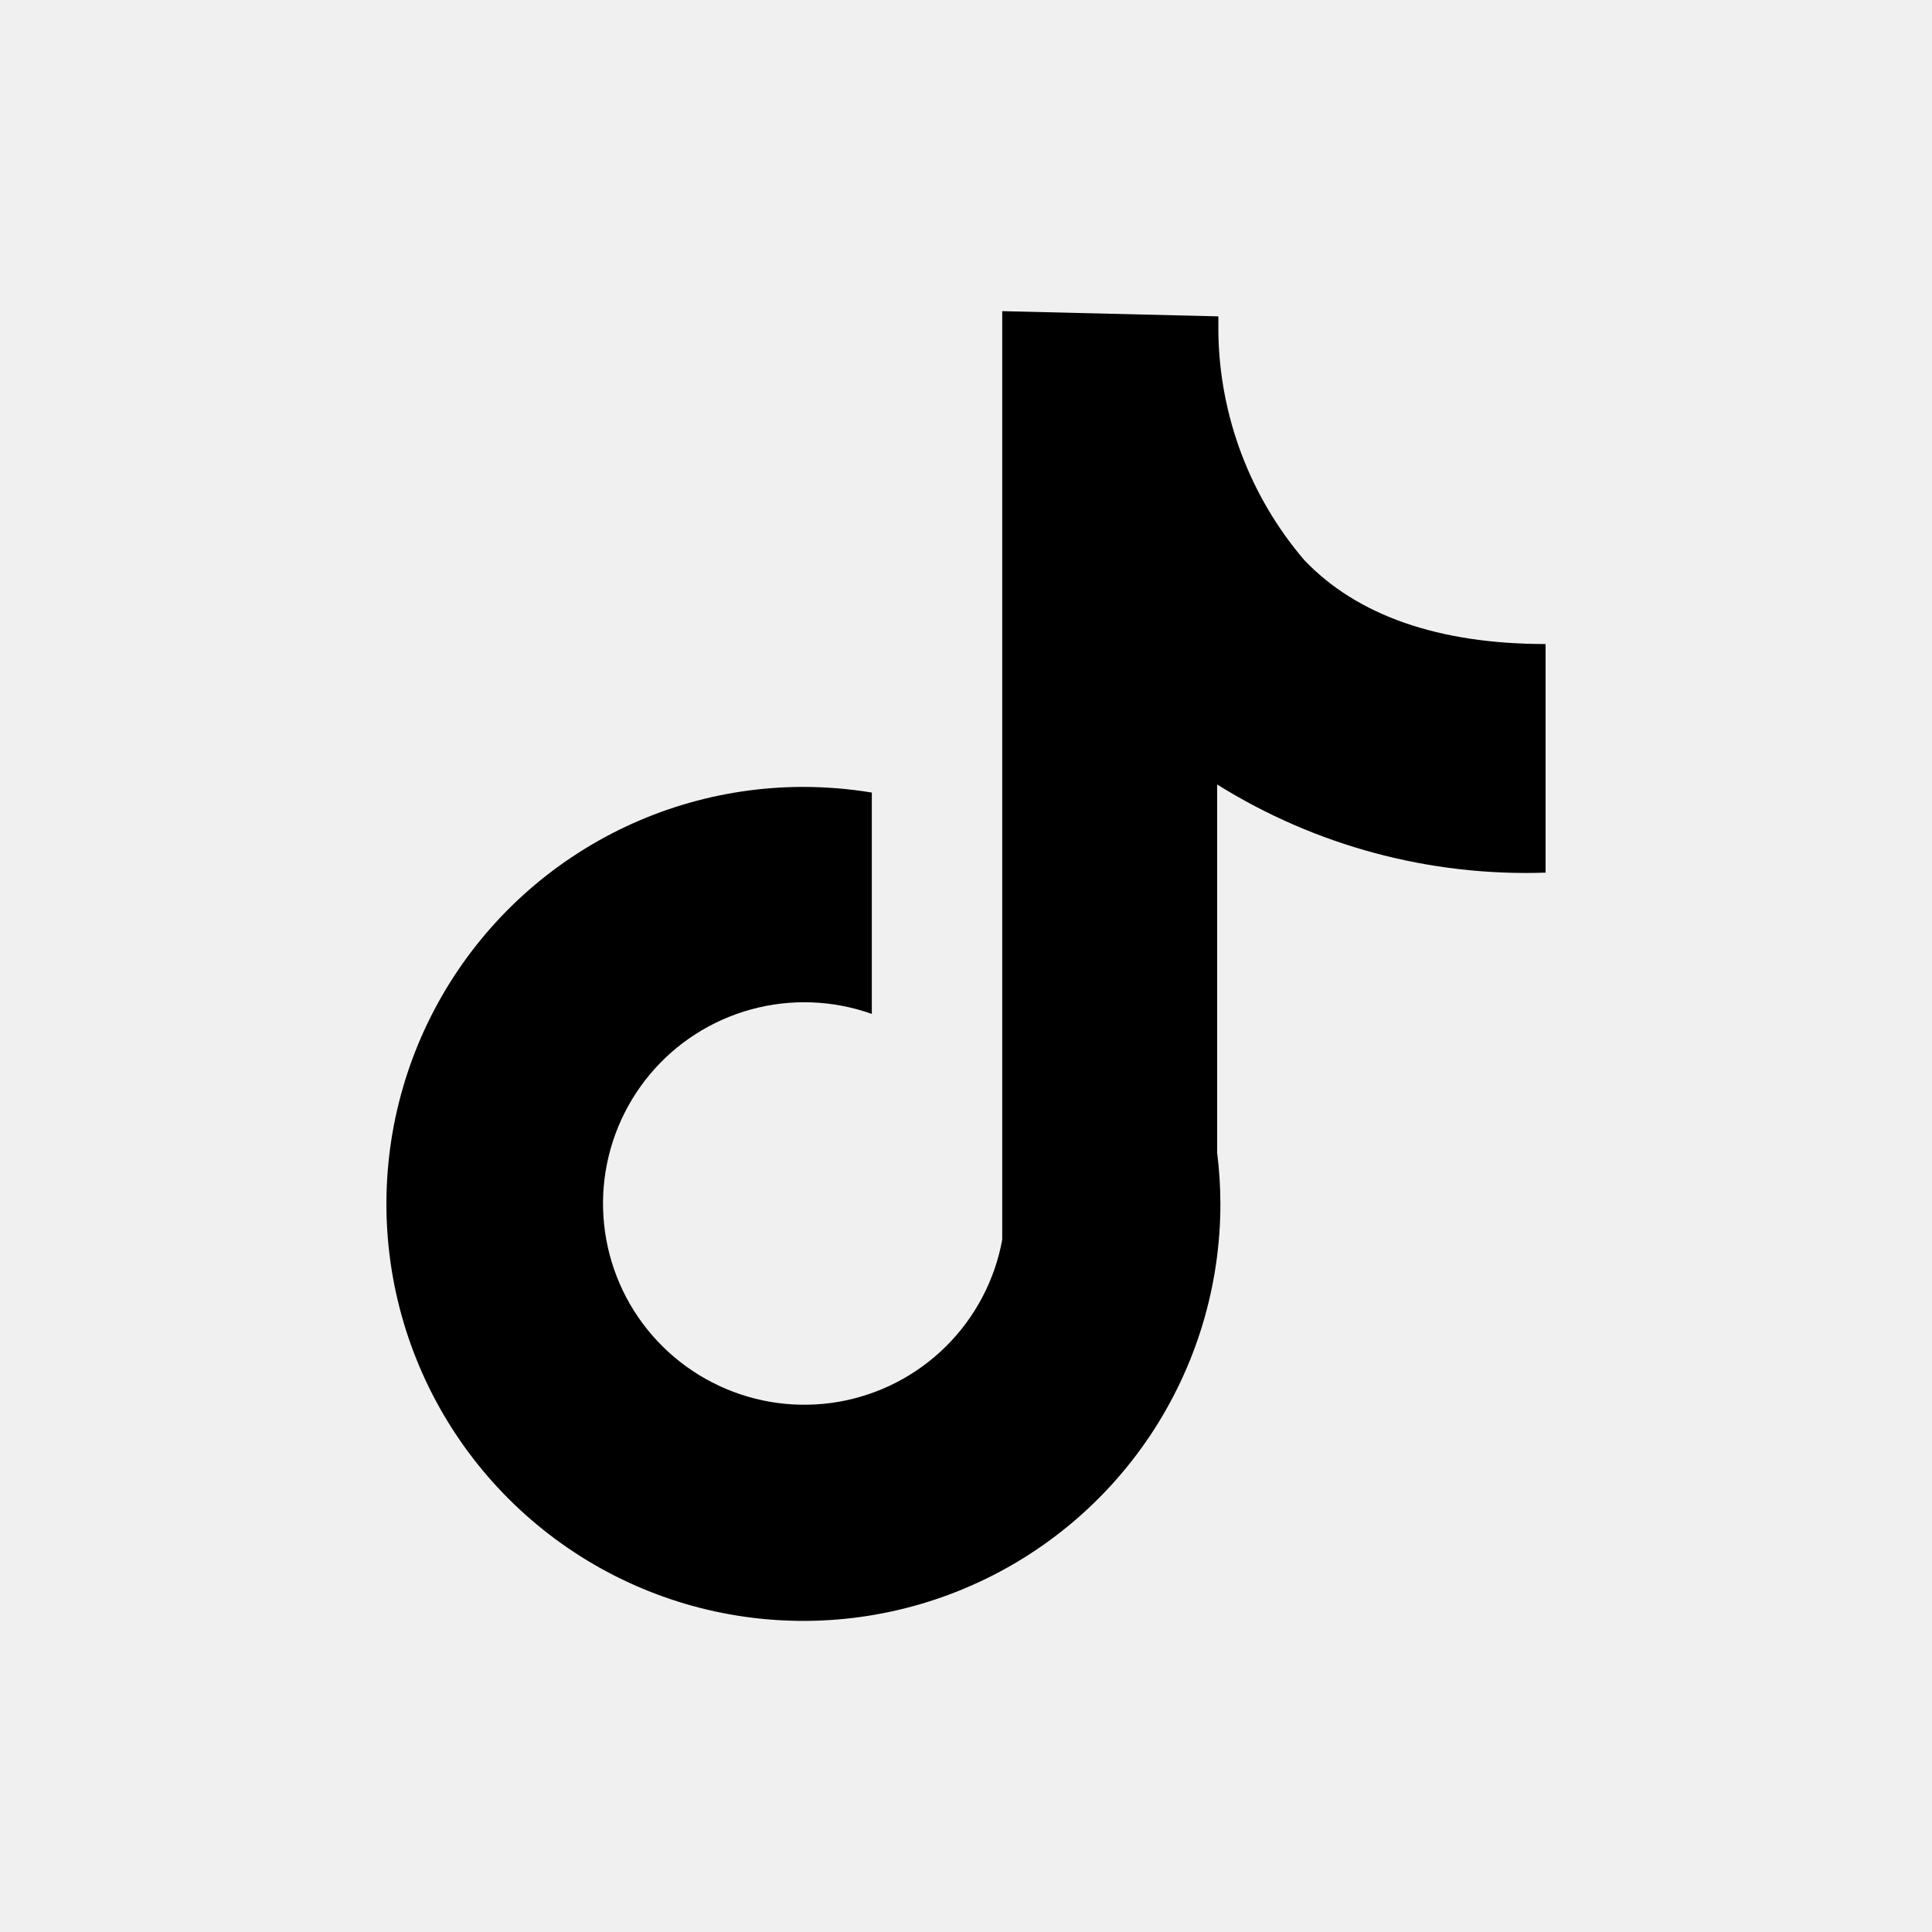
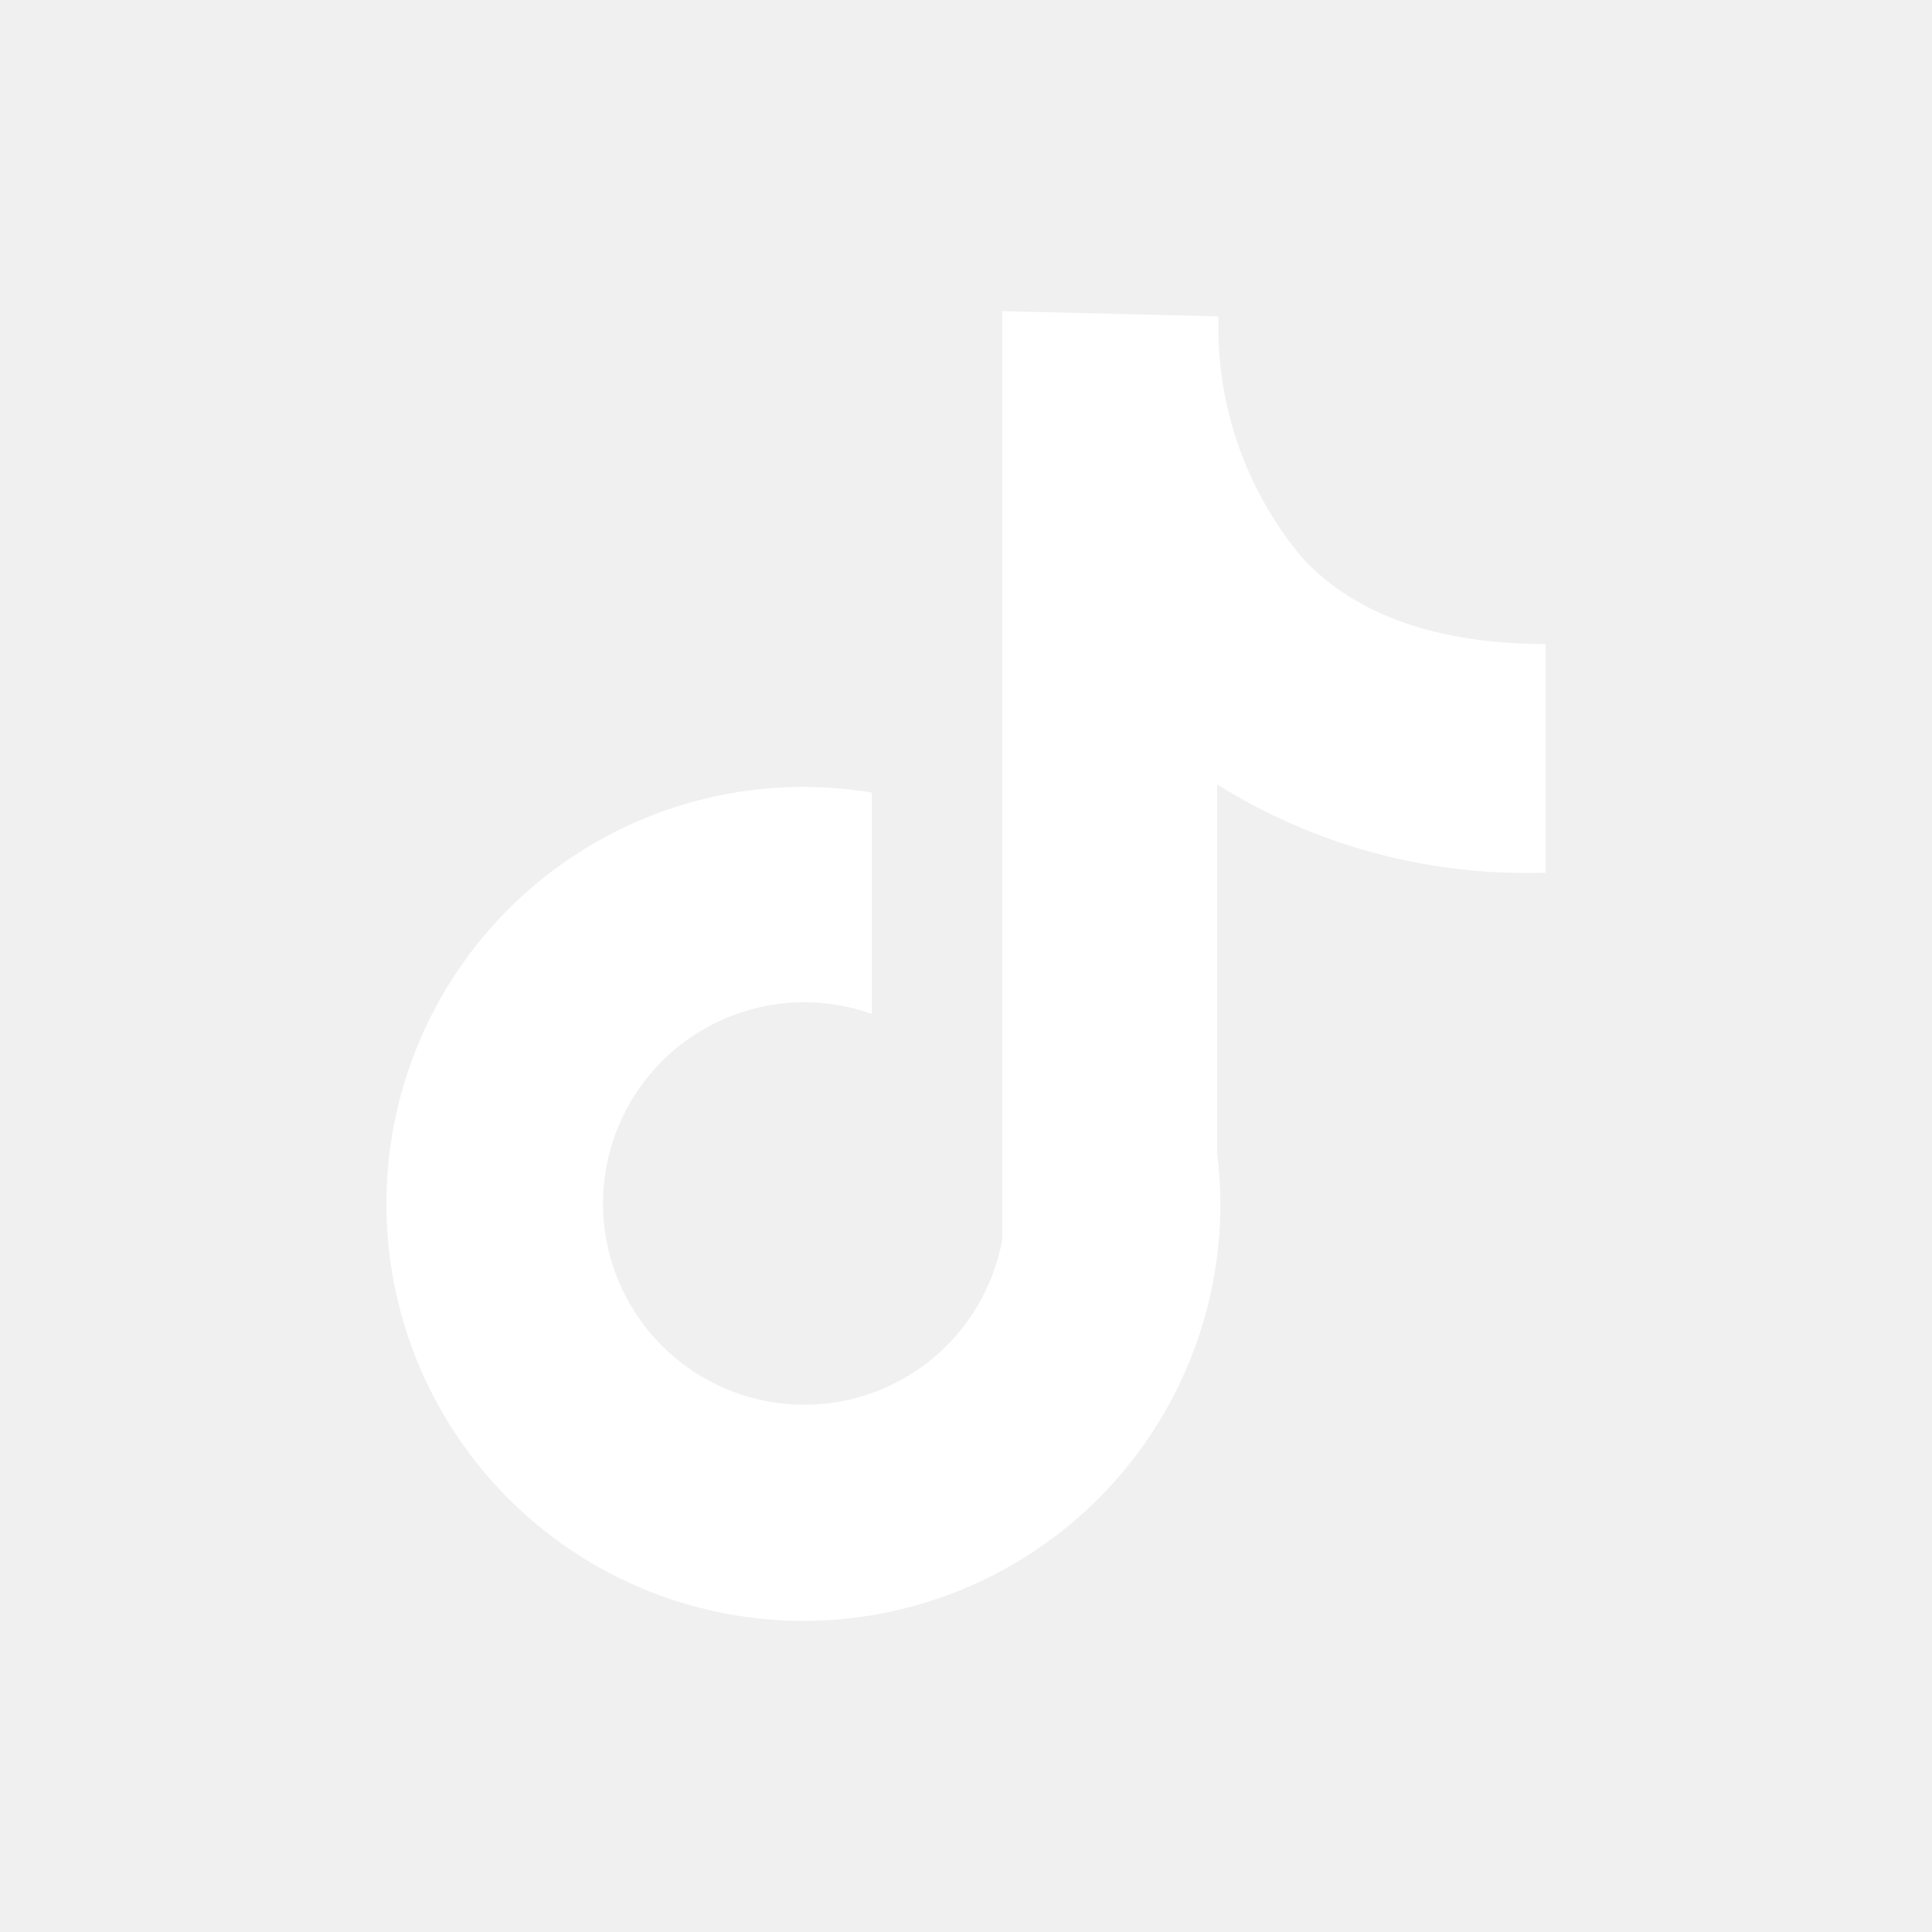
<svg xmlns="http://www.w3.org/2000/svg" width="40" height="40" viewBox="0 0 40 40" fill="none">
-   <path d="M32 18.067V13.334C29.783 13.334 28.092 12.742 27 11.592C25.88 10.279 25.252 8.617 25.225 6.892V6.55L20.75 6.442C20.75 6.442 20.75 6.634 20.75 6.892V25.667C20.596 26.506 20.189 27.277 19.584 27.877C18.978 28.477 18.202 28.877 17.362 29.023C16.522 29.168 15.657 29.052 14.885 28.69C14.113 28.329 13.47 27.739 13.043 27.001C12.617 26.262 12.427 25.411 12.5 24.561C12.573 23.712 12.905 22.905 13.45 22.25C13.996 21.594 14.73 21.123 15.553 20.898C16.375 20.673 17.247 20.706 18.05 20.992V16.409C17.582 16.332 17.108 16.293 16.633 16.292C14.926 16.292 13.257 16.798 11.837 17.747C10.417 18.695 9.311 20.044 8.657 21.621C8.004 23.199 7.833 24.935 8.166 26.61C8.499 28.284 9.321 29.823 10.529 31.03C11.736 32.237 13.274 33.06 14.949 33.393C16.624 33.726 18.36 33.555 19.937 32.901C21.515 32.248 22.863 31.141 23.812 29.722C24.76 28.302 25.267 26.633 25.267 24.925C25.266 24.571 25.244 24.218 25.2 23.867V16.242C27.235 17.513 29.602 18.148 32 18.067Z" fill="black" />
+   <path d="M32 18.067V13.334C29.783 13.334 28.092 12.742 27 11.592C25.88 10.279 25.252 8.617 25.225 6.892V6.55L20.75 6.442C20.75 6.442 20.75 6.634 20.75 6.892V25.667C20.596 26.506 20.189 27.277 19.584 27.877C18.978 28.477 18.202 28.877 17.362 29.023C16.522 29.168 15.657 29.052 14.885 28.69C14.113 28.329 13.47 27.739 13.043 27.001C12.617 26.262 12.427 25.411 12.5 24.561C12.573 23.712 12.905 22.905 13.45 22.25C13.996 21.594 14.73 21.123 15.553 20.898C16.375 20.673 17.247 20.706 18.05 20.992V16.409C17.582 16.332 17.108 16.293 16.633 16.292C14.926 16.292 13.257 16.798 11.837 17.747C10.417 18.695 9.311 20.044 8.657 21.621C8.004 23.199 7.833 24.935 8.166 26.61C8.499 28.284 9.321 29.823 10.529 31.03C11.736 32.237 13.274 33.06 14.949 33.393C16.624 33.726 18.36 33.555 19.937 32.901C21.515 32.248 22.863 31.141 23.812 29.722C24.76 28.302 25.267 26.633 25.267 24.925C25.266 24.571 25.244 24.218 25.2 23.867V16.242C27.235 17.513 29.602 18.148 32 18.067Z" fill="#fff" />
</svg>
